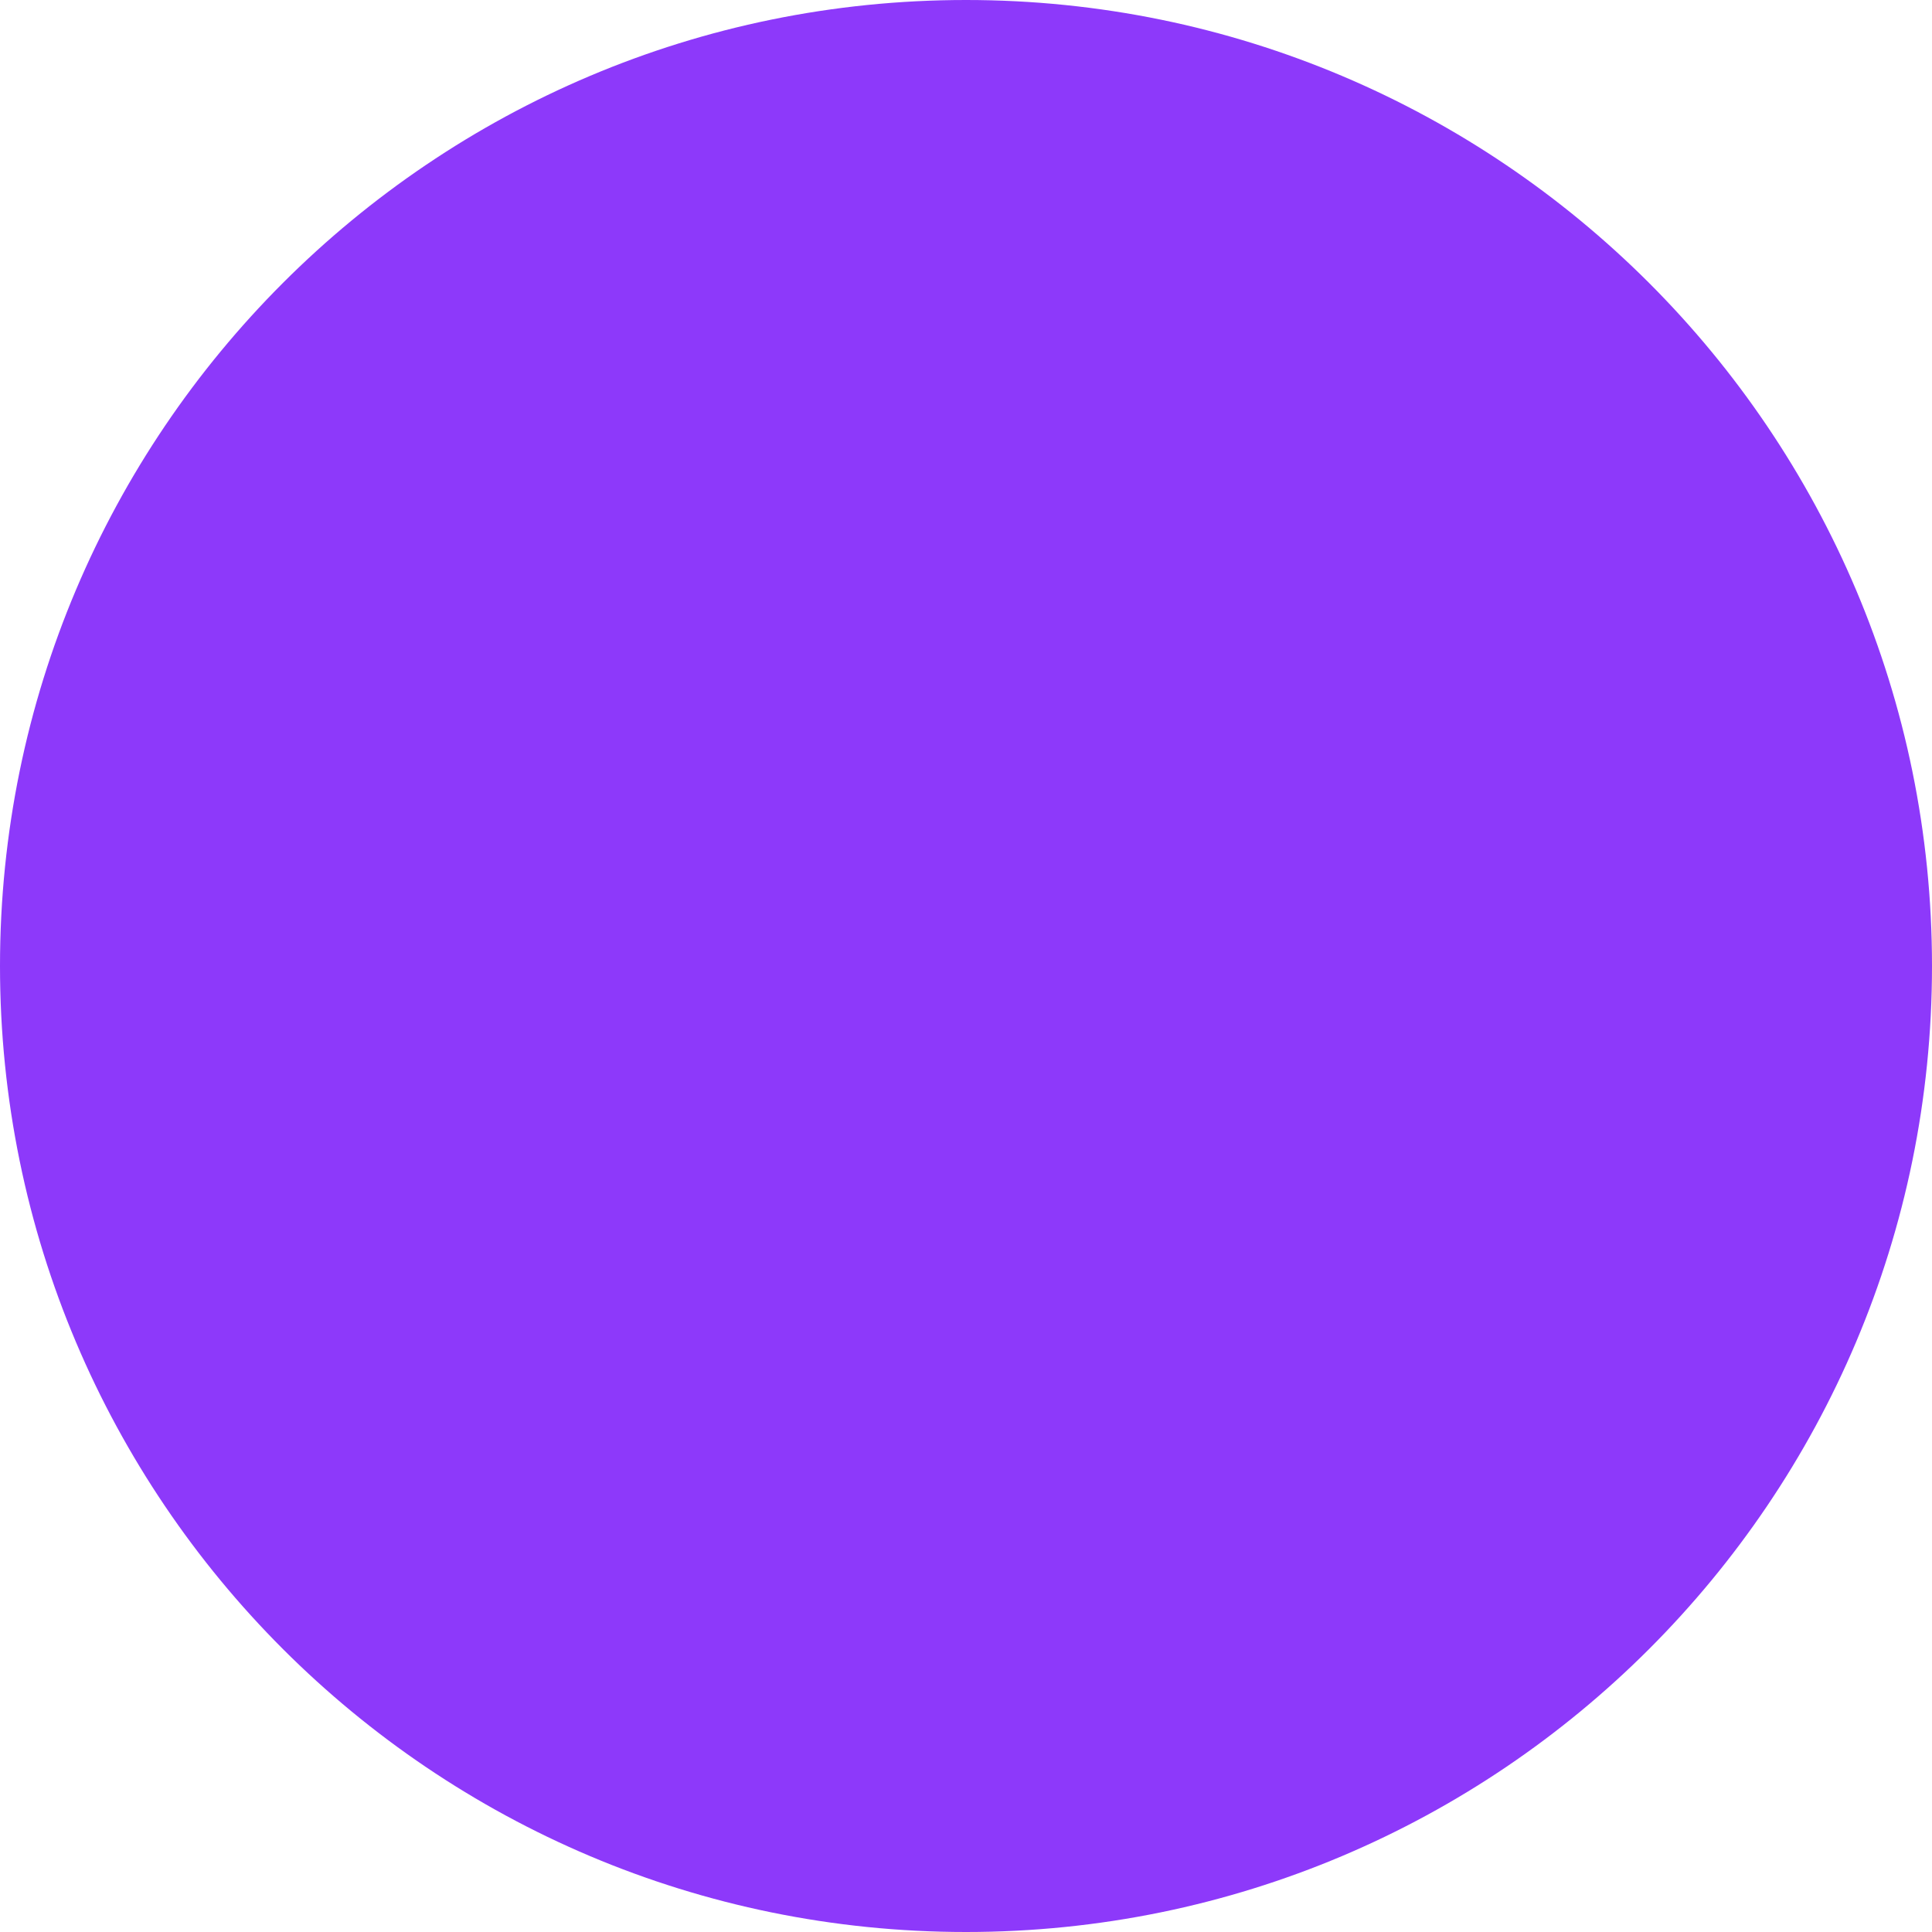
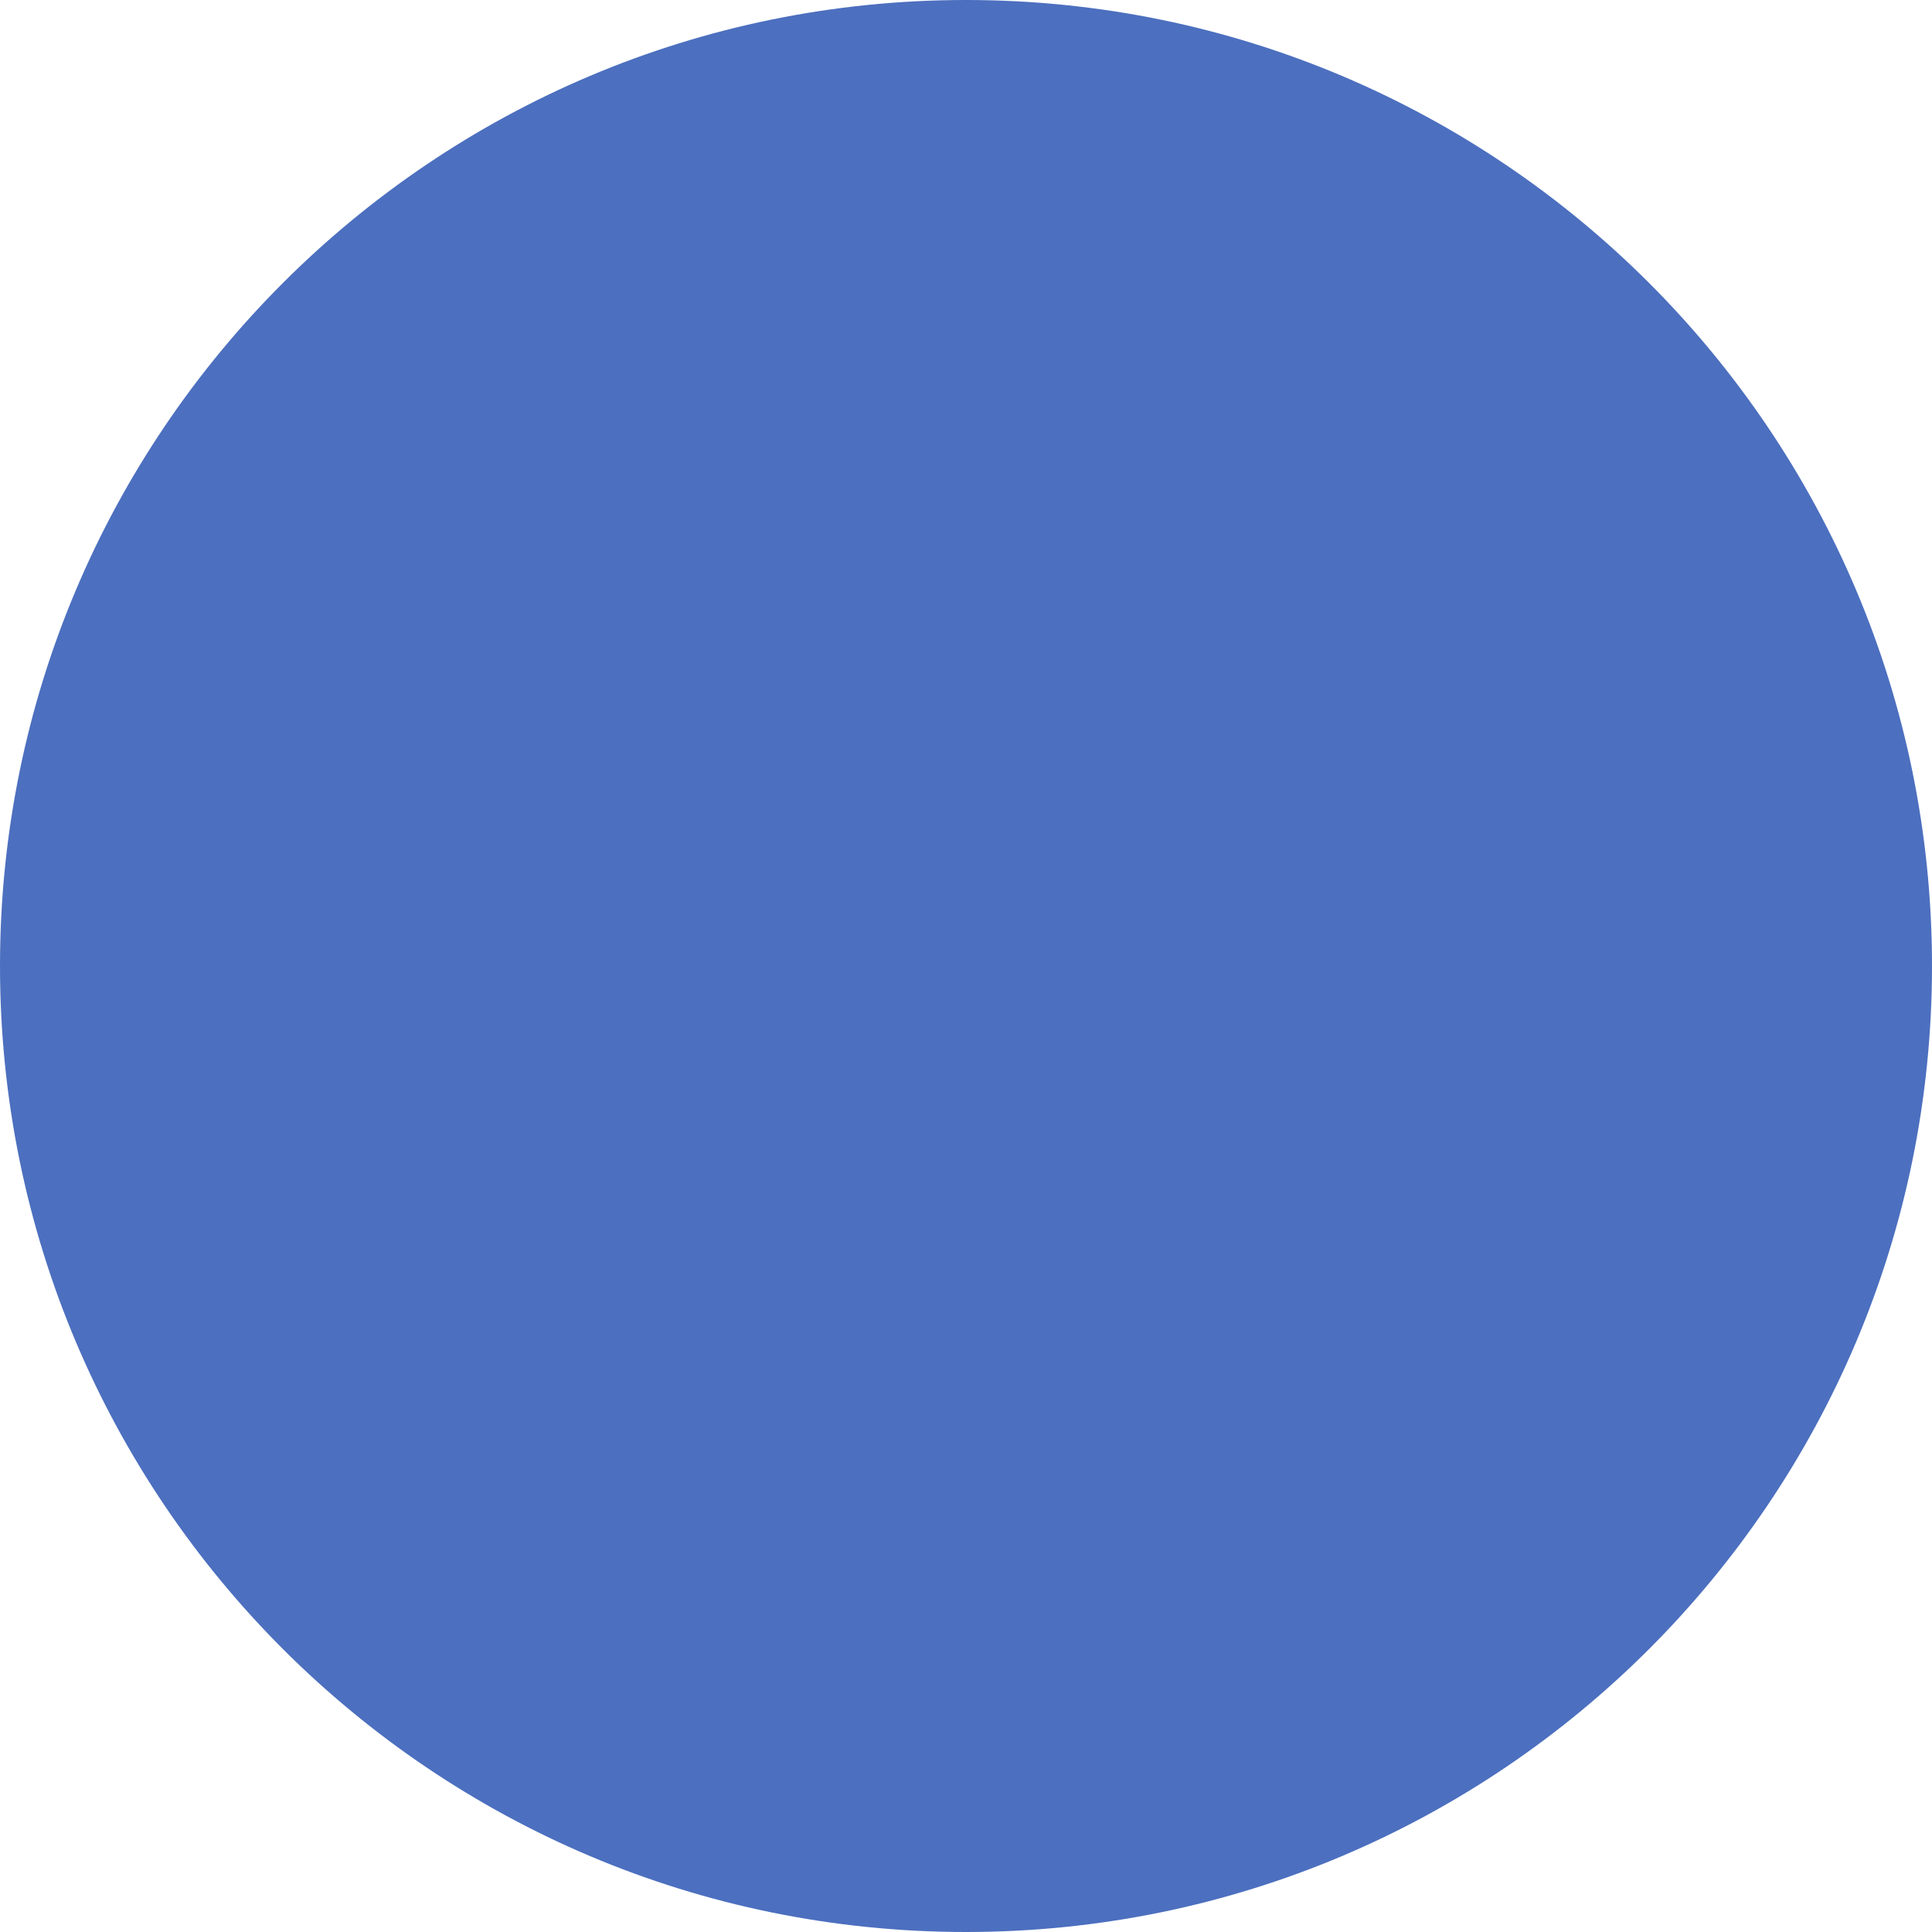
<svg xmlns="http://www.w3.org/2000/svg" xmlns:xlink="http://www.w3.org/1999/xlink" width="1433" height="1433">
  <defs>
    <circle id="a" cx="716.5" cy="716.5" r="716.5" />
  </defs>
-   <use fill="#8d39fa" xlink:href="#a" fill-rule="evenodd" />
+   <use fill="#4c6fbf" xlink:href="#a" fill-rule="evenodd" />
</svg>
